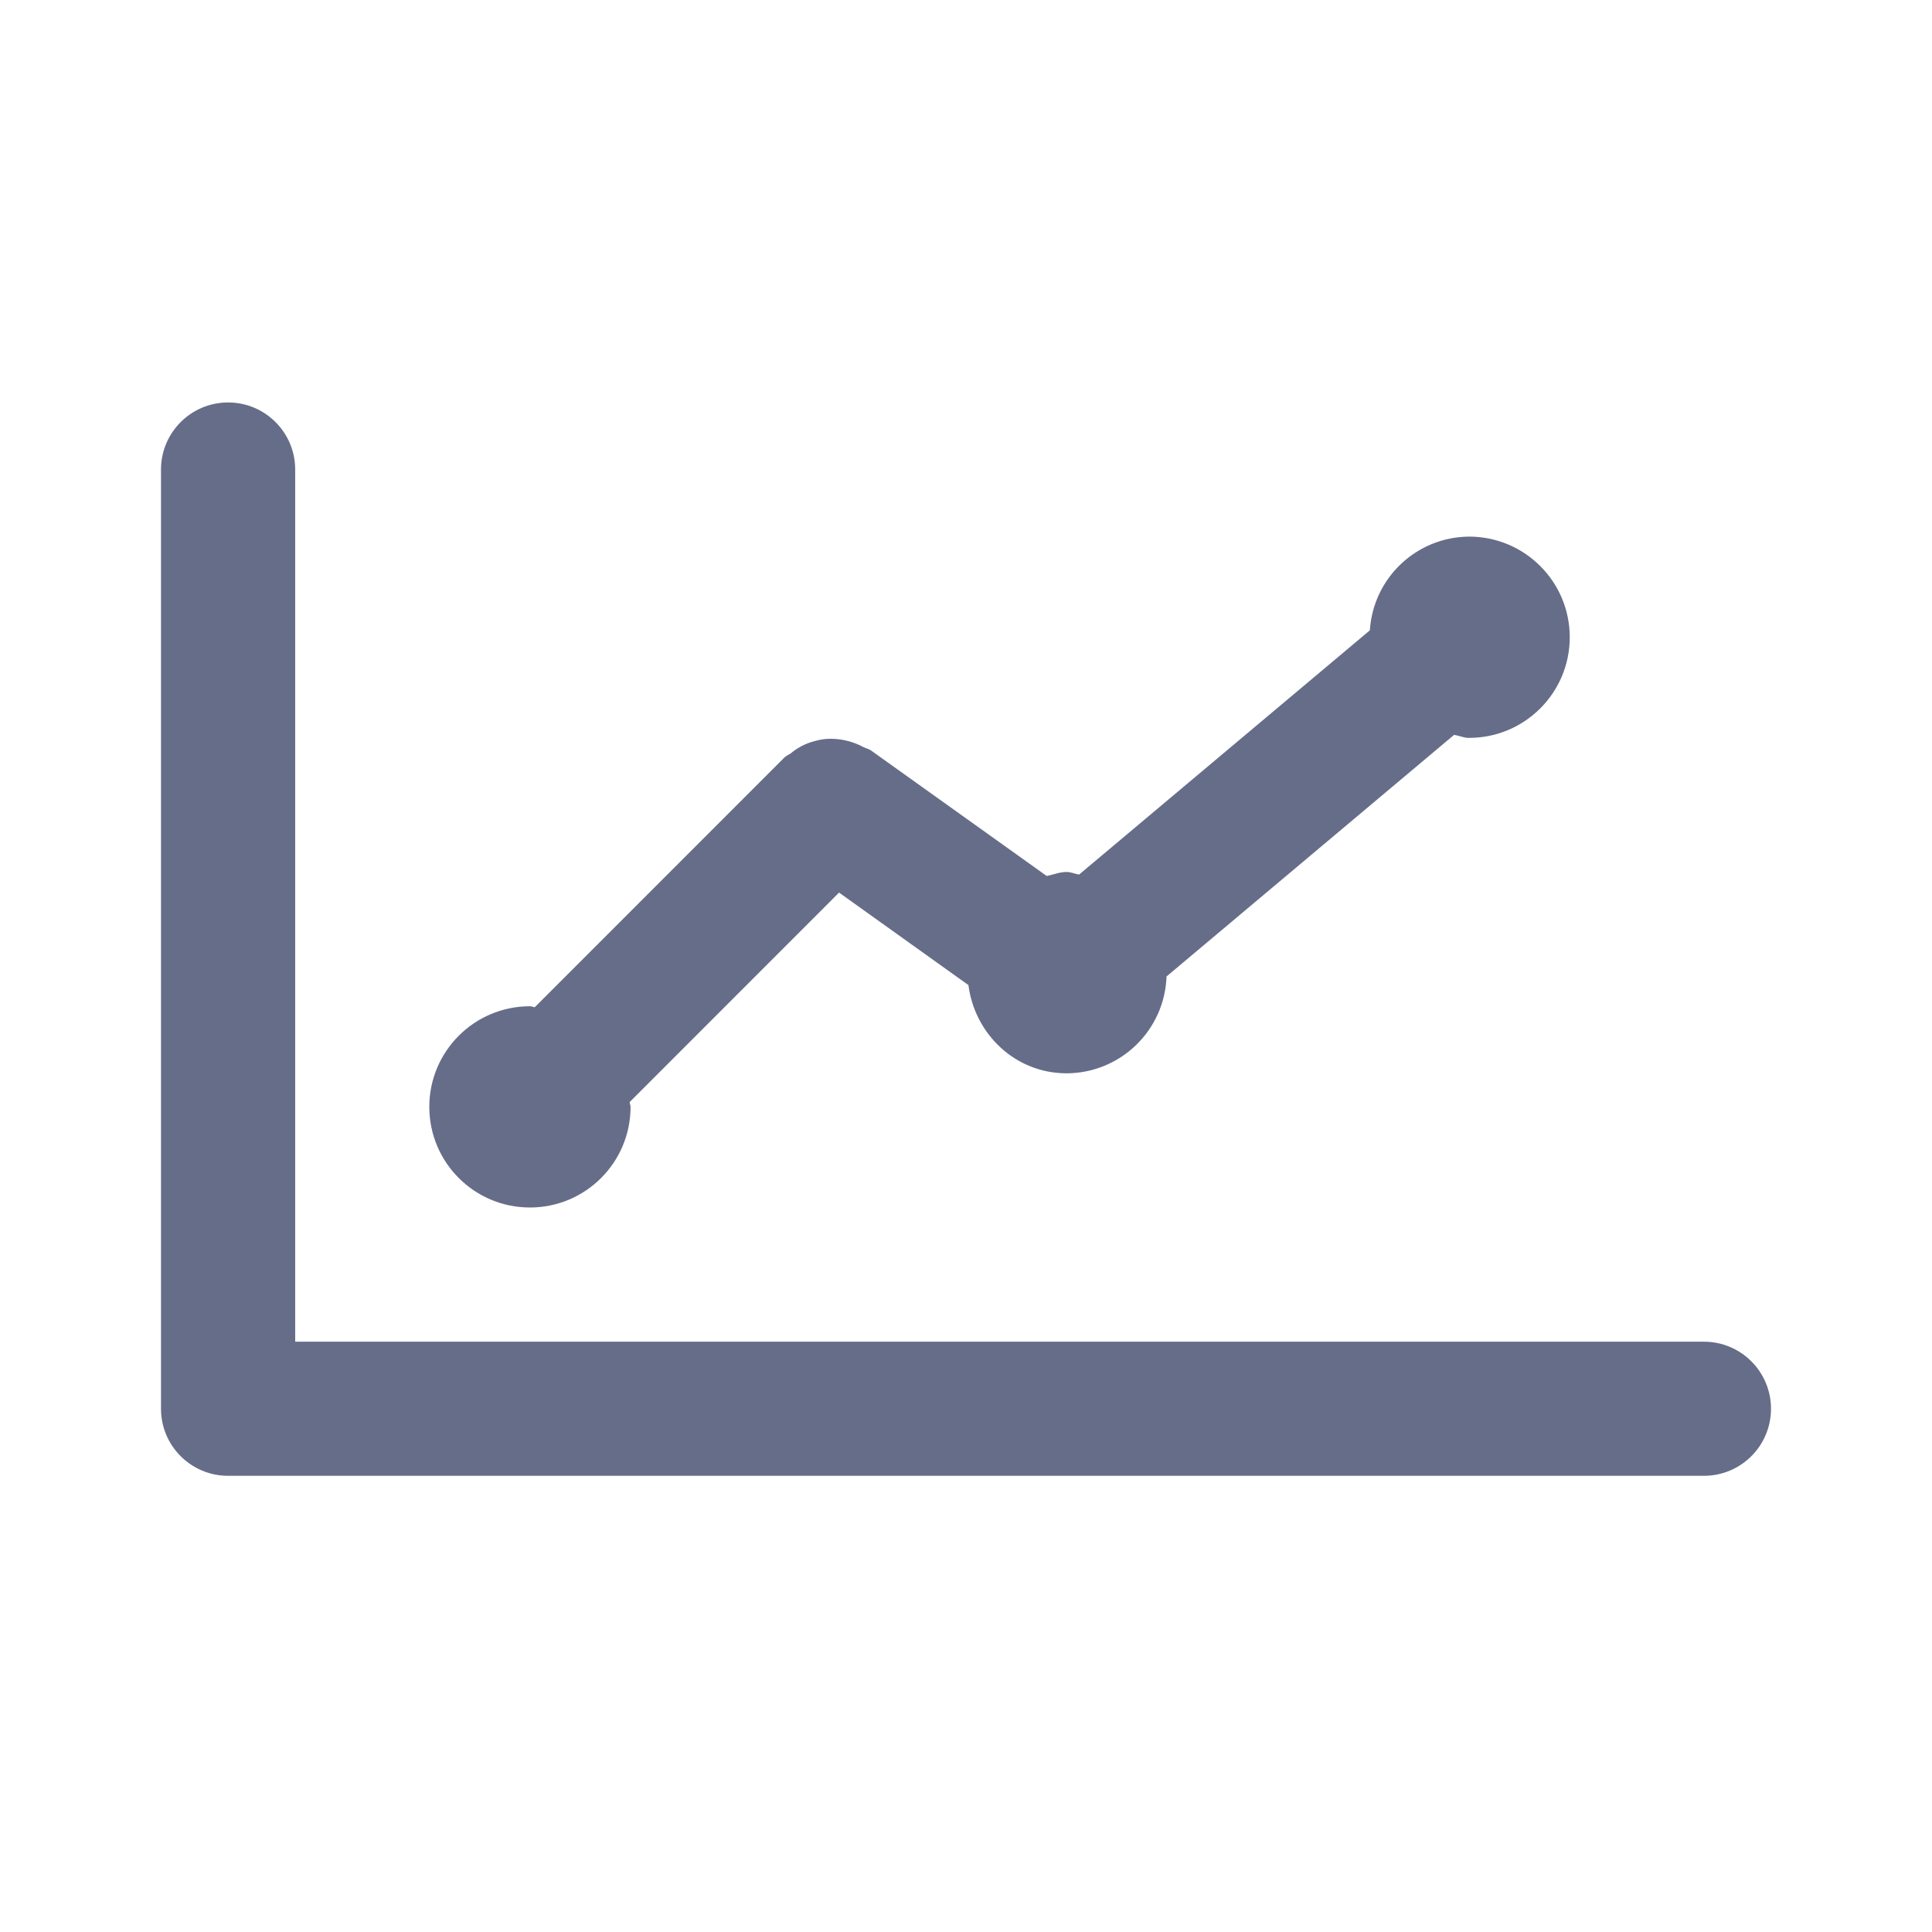
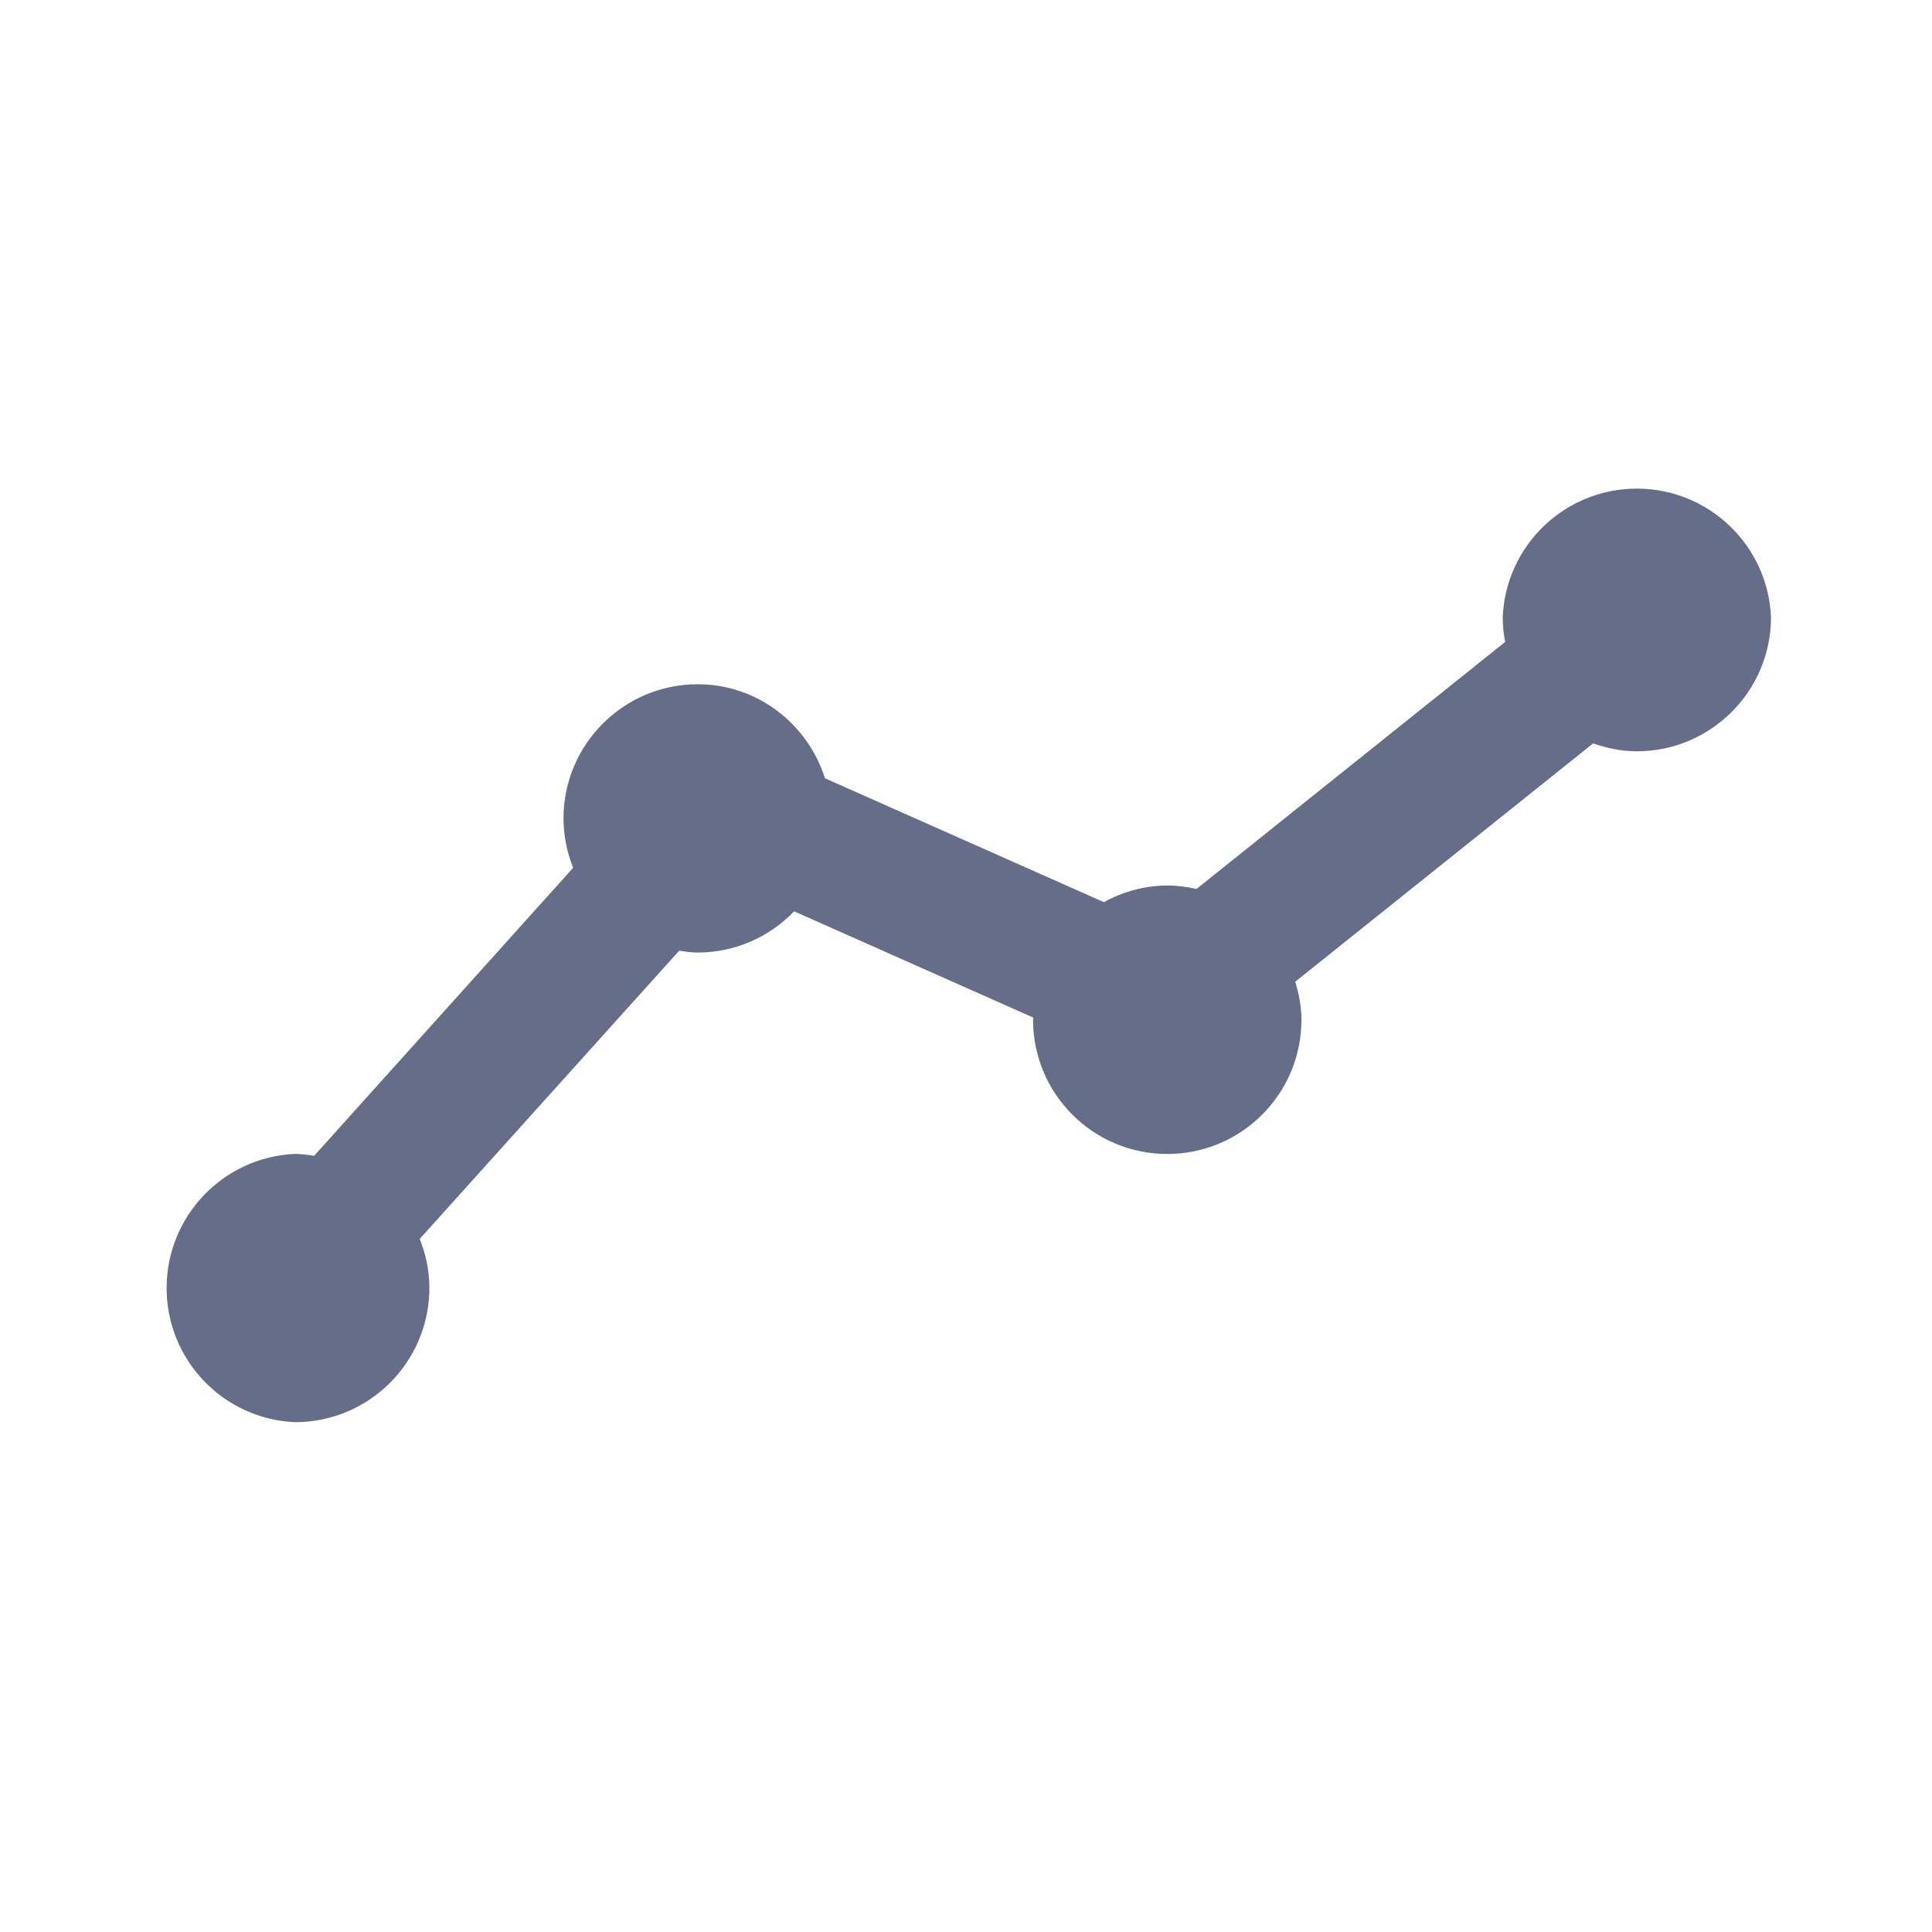
<svg xmlns="http://www.w3.org/2000/svg" fill="none" viewBox="0 0 24 24">
-   <path fill="#666D89" fill-rule="evenodd" d="M21.167 18.333H2.833A.833.833 0 0 1 2 17.5V5.833a.833.833 0 1 1 1.667 0v10.834h17.5a.833.833 0 1 1 0 1.666ZM18.25 9.167c-.066 0-.123-.029-.187-.038l-3.572 3.001a1.246 1.246 0 0 1-1.241 1.203c-.635 0-1.14-.483-1.22-1.096l-1.607-1.149-2.601 2.602c0 .02.011.04.011.06a1.25 1.25 0 1 1-1.25-1.25c.022 0 .04.01.06.012L9.744 9.41c.024-.024.056-.034.082-.054a.741.741 0 0 1 .287-.148.833.833 0 0 1 .151-.029.864.864 0 0 1 .465.103c.03.015.061.02.089.039l2.185 1.561c.083-.017.16-.05.247-.05.055 0 .102.024.155.032l3.612-3.034a1.243 1.243 0 0 1 1.233-1.164 1.25 1.25 0 0 1 0 2.5Z" clip-rule="evenodd" />
+   <path fill="#666D89" fill-rule="evenodd" d="M20.333 9.333c-.19 0-.371-.039-.543-.098l-3.7 2.96c.045.152.077.307.077.473a1.667 1.667 0 0 1-3.334 0c0-.01.003-.018.003-.027l-2.971-1.32a1.664 1.664 0 0 1-1.198.512c-.079 0-.155-.012-.23-.023l-3.223 3.58c.075.19.12.394.12.61a1.67 1.67 0 0 1-1.667 1.667 1.668 1.668 0 0 1 0-3.333c.08 0 .157.012.235.024L7.12 10.78a1.653 1.653 0 0 1-.12-.613c0-.92.747-1.667 1.667-1.667.743 0 1.367.493 1.581 1.168l3.465 1.539A1.65 1.65 0 0 1 14.5 11c.125 0 .246.017.363.043l3.835-3.069a1.639 1.639 0 0 1-.031-.307 1.668 1.668 0 0 1 3.333 0c0 .919-.748 1.666-1.667 1.666Z" clip-rule="evenodd" />
</svg>
